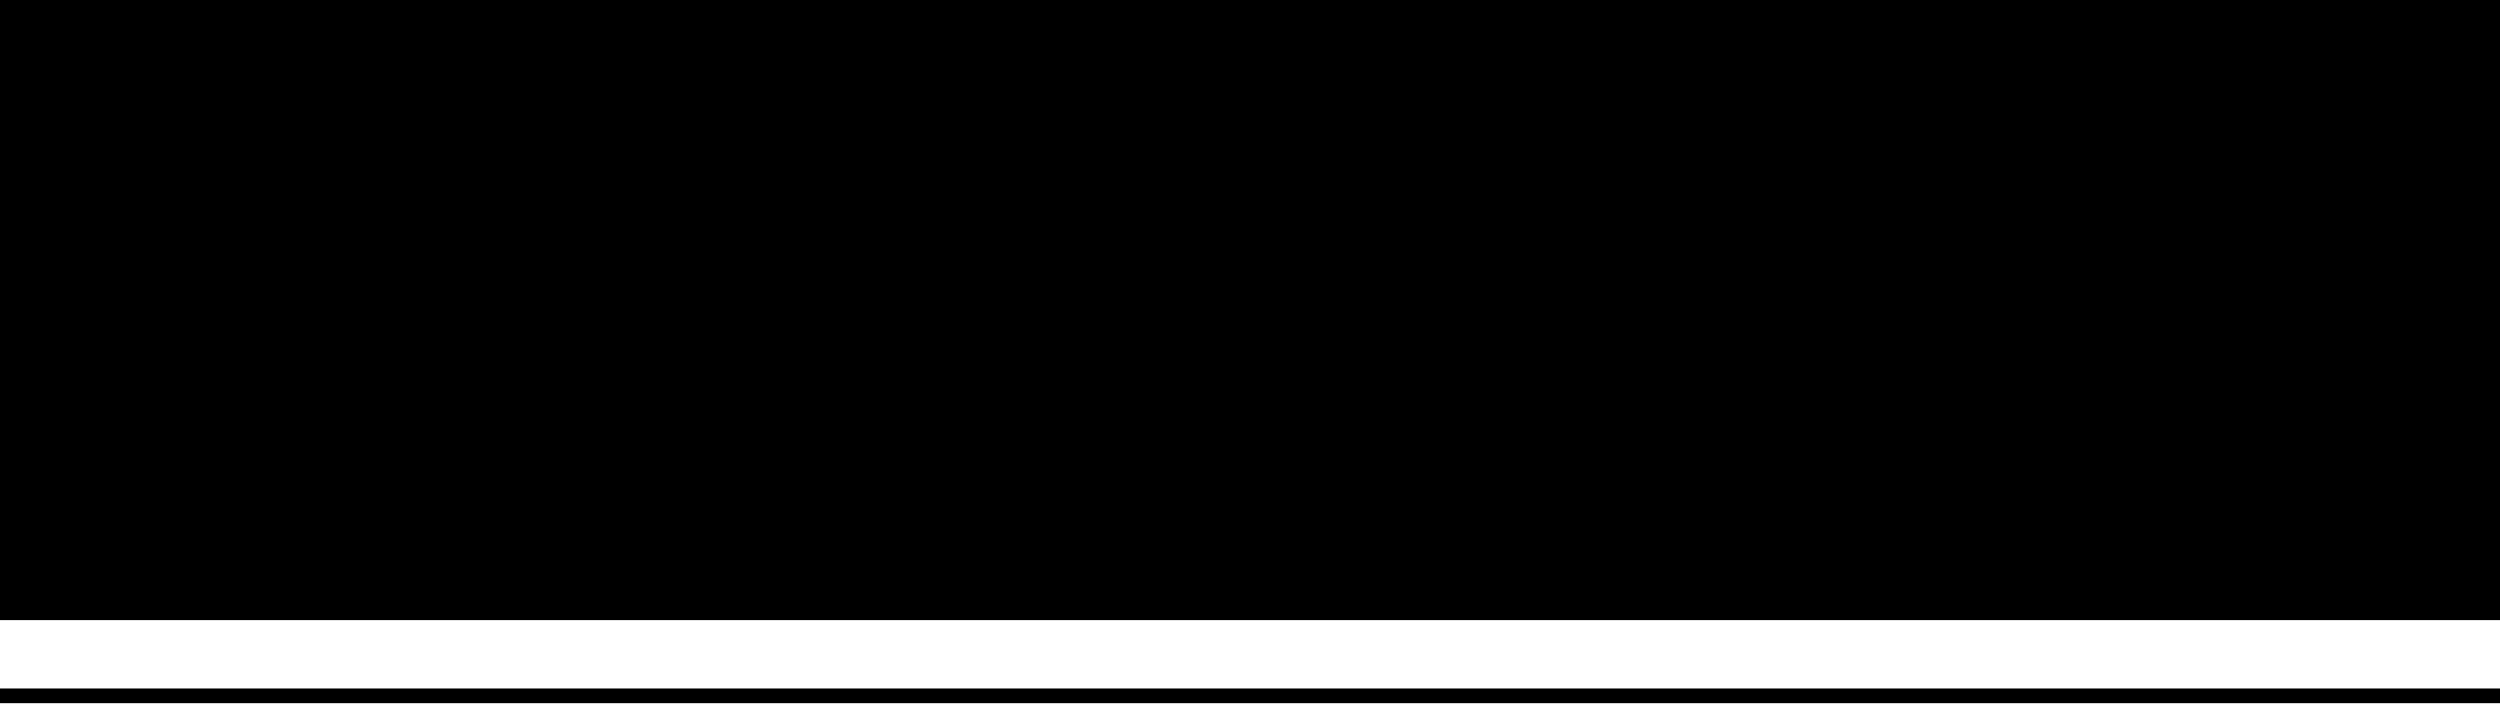
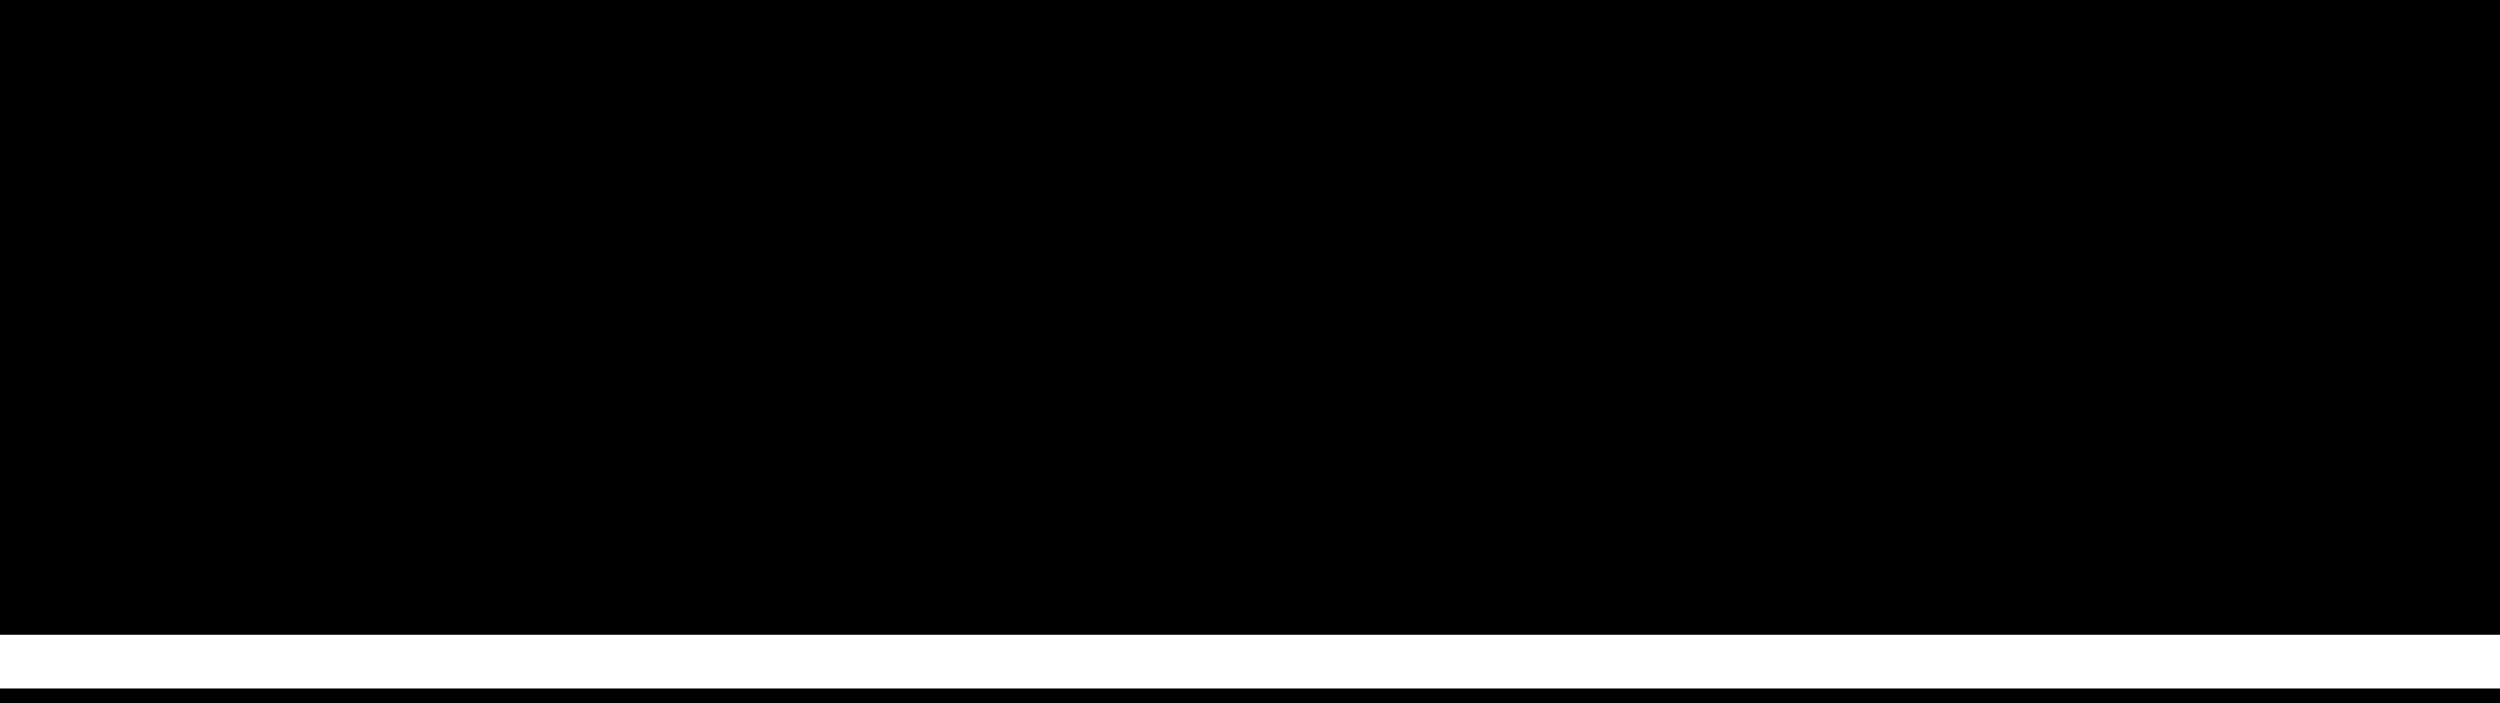
<svg xmlns="http://www.w3.org/2000/svg" width="2560" height="720" viewBox="0 0 2560 720" role="img" aria-label="M01 walk mask">
  <rect width="2560" height="720" fill="#000" />
-   <rect x="0" y="635" width="2560" height="70" fill="#fff" />
+   <rect x="0" y="650" width="2560" height="55" fill="#fff" />
</svg>
